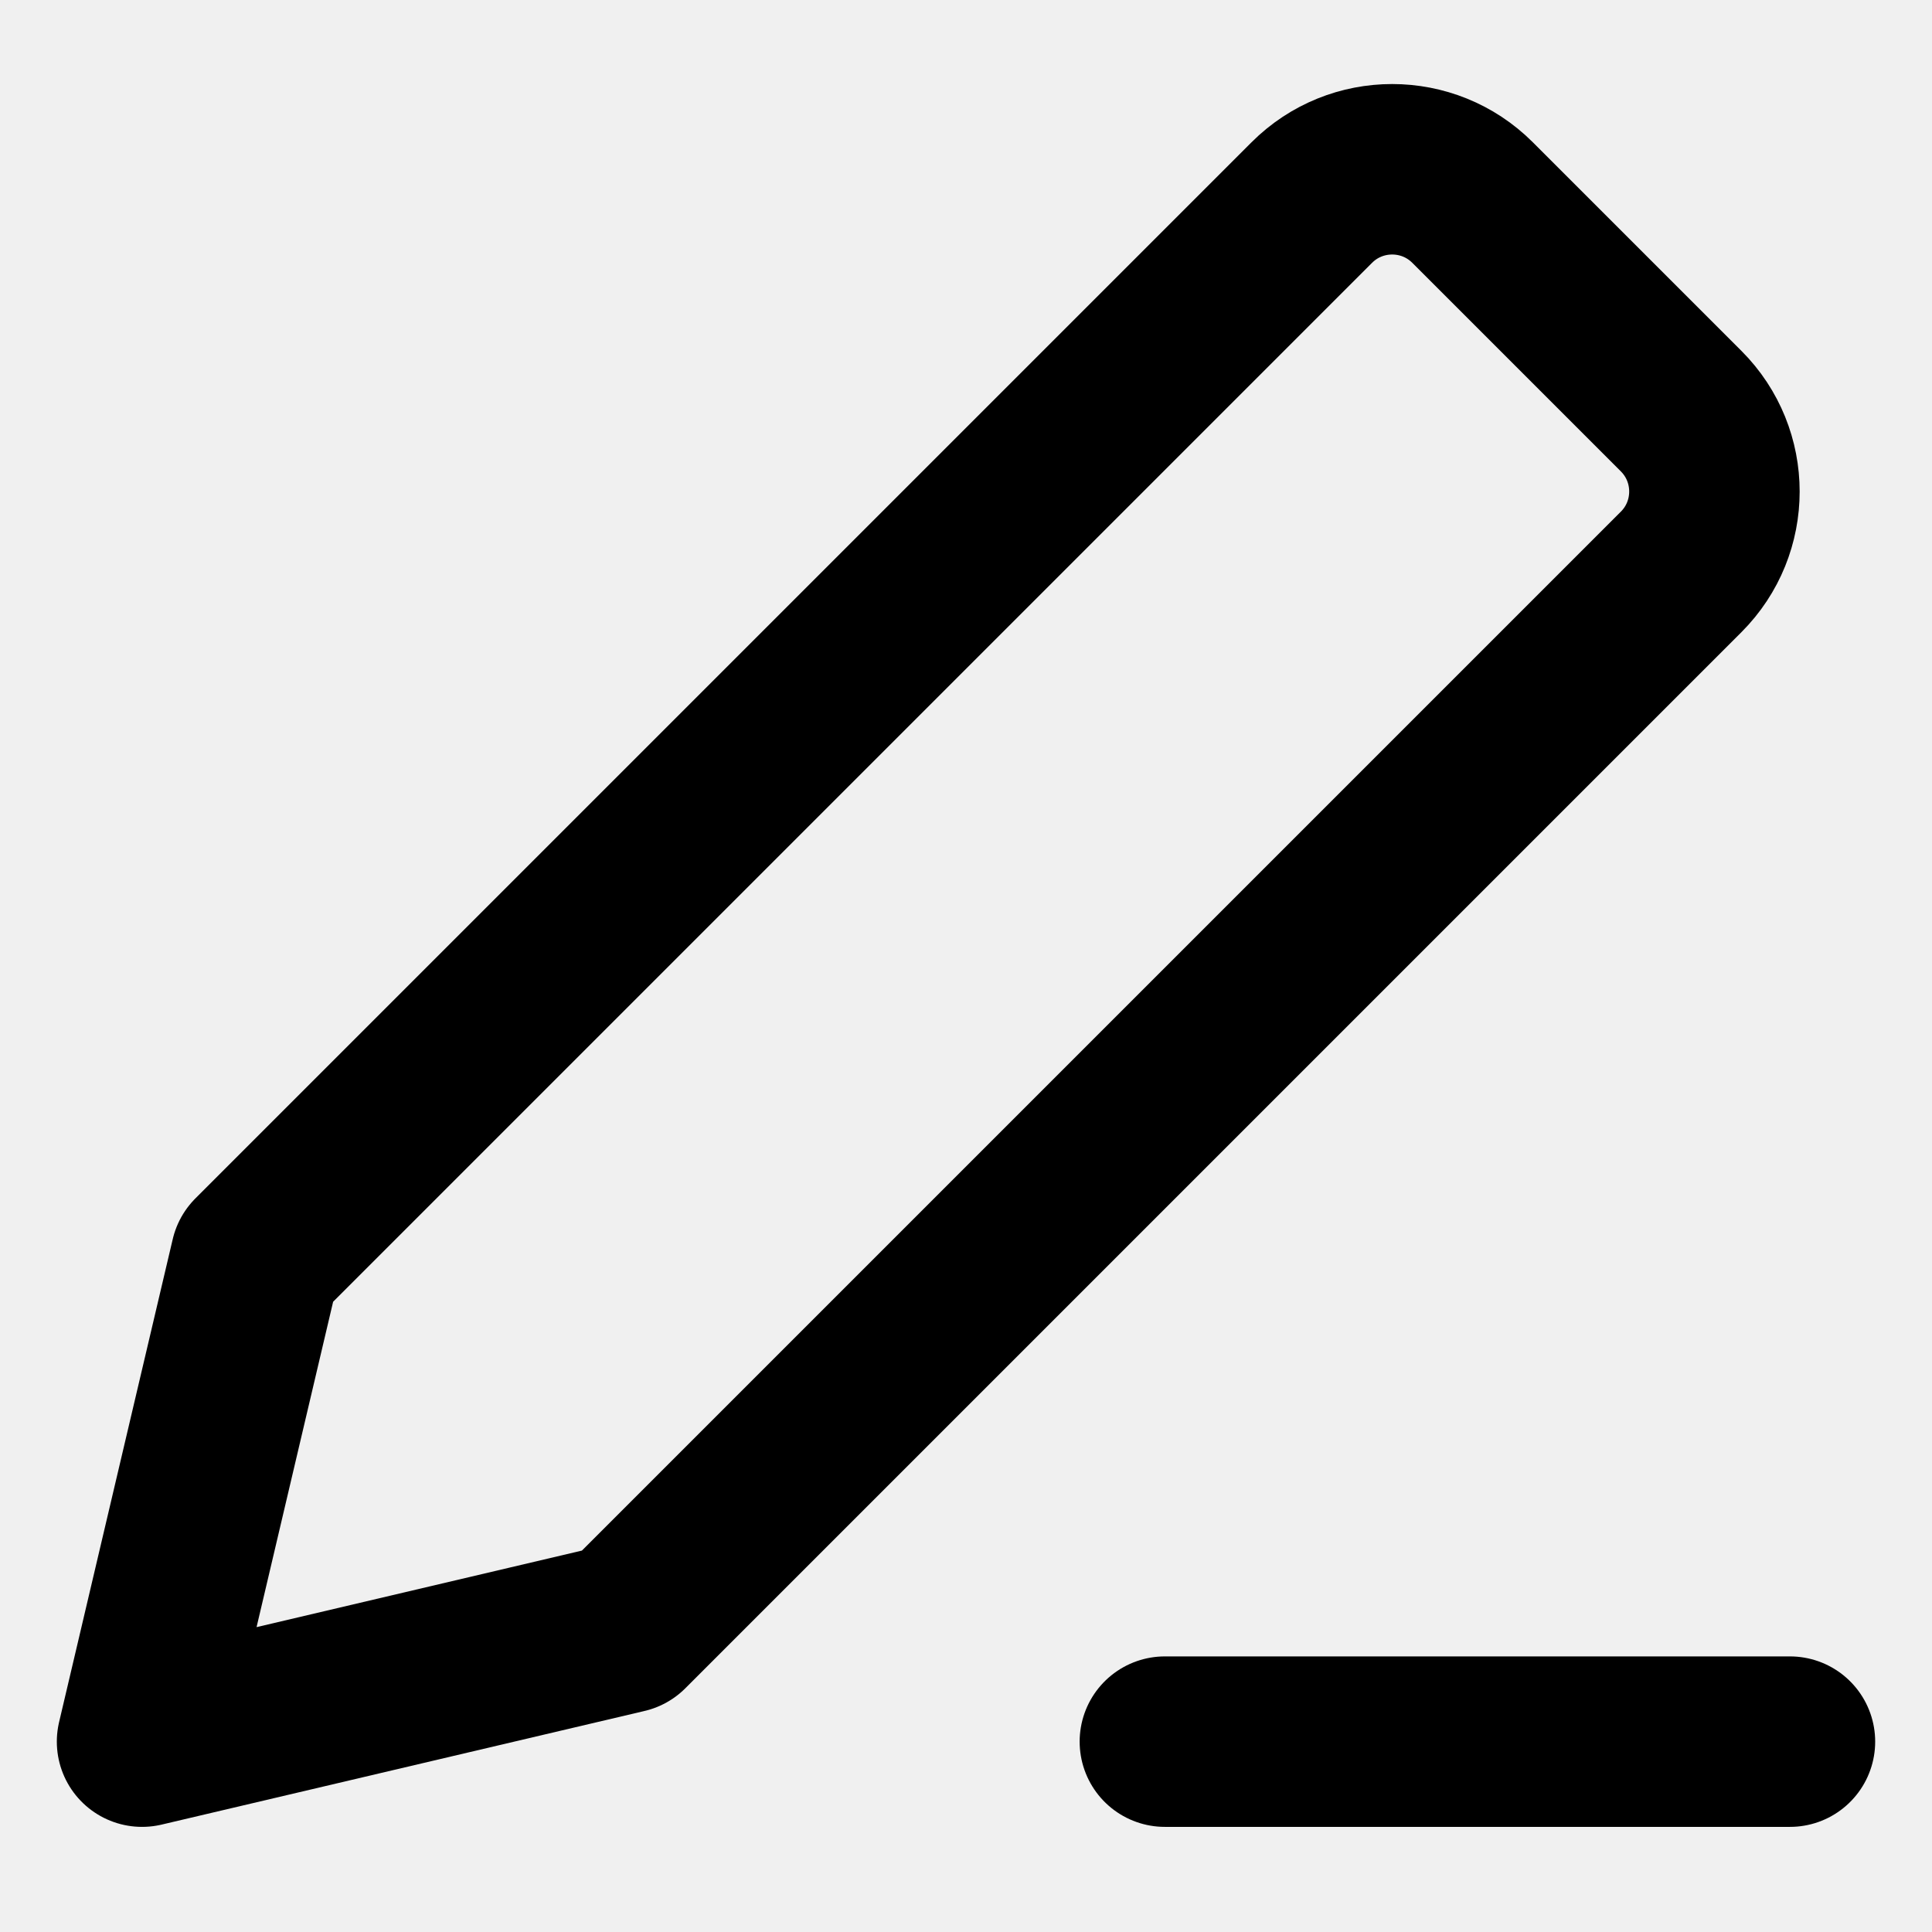
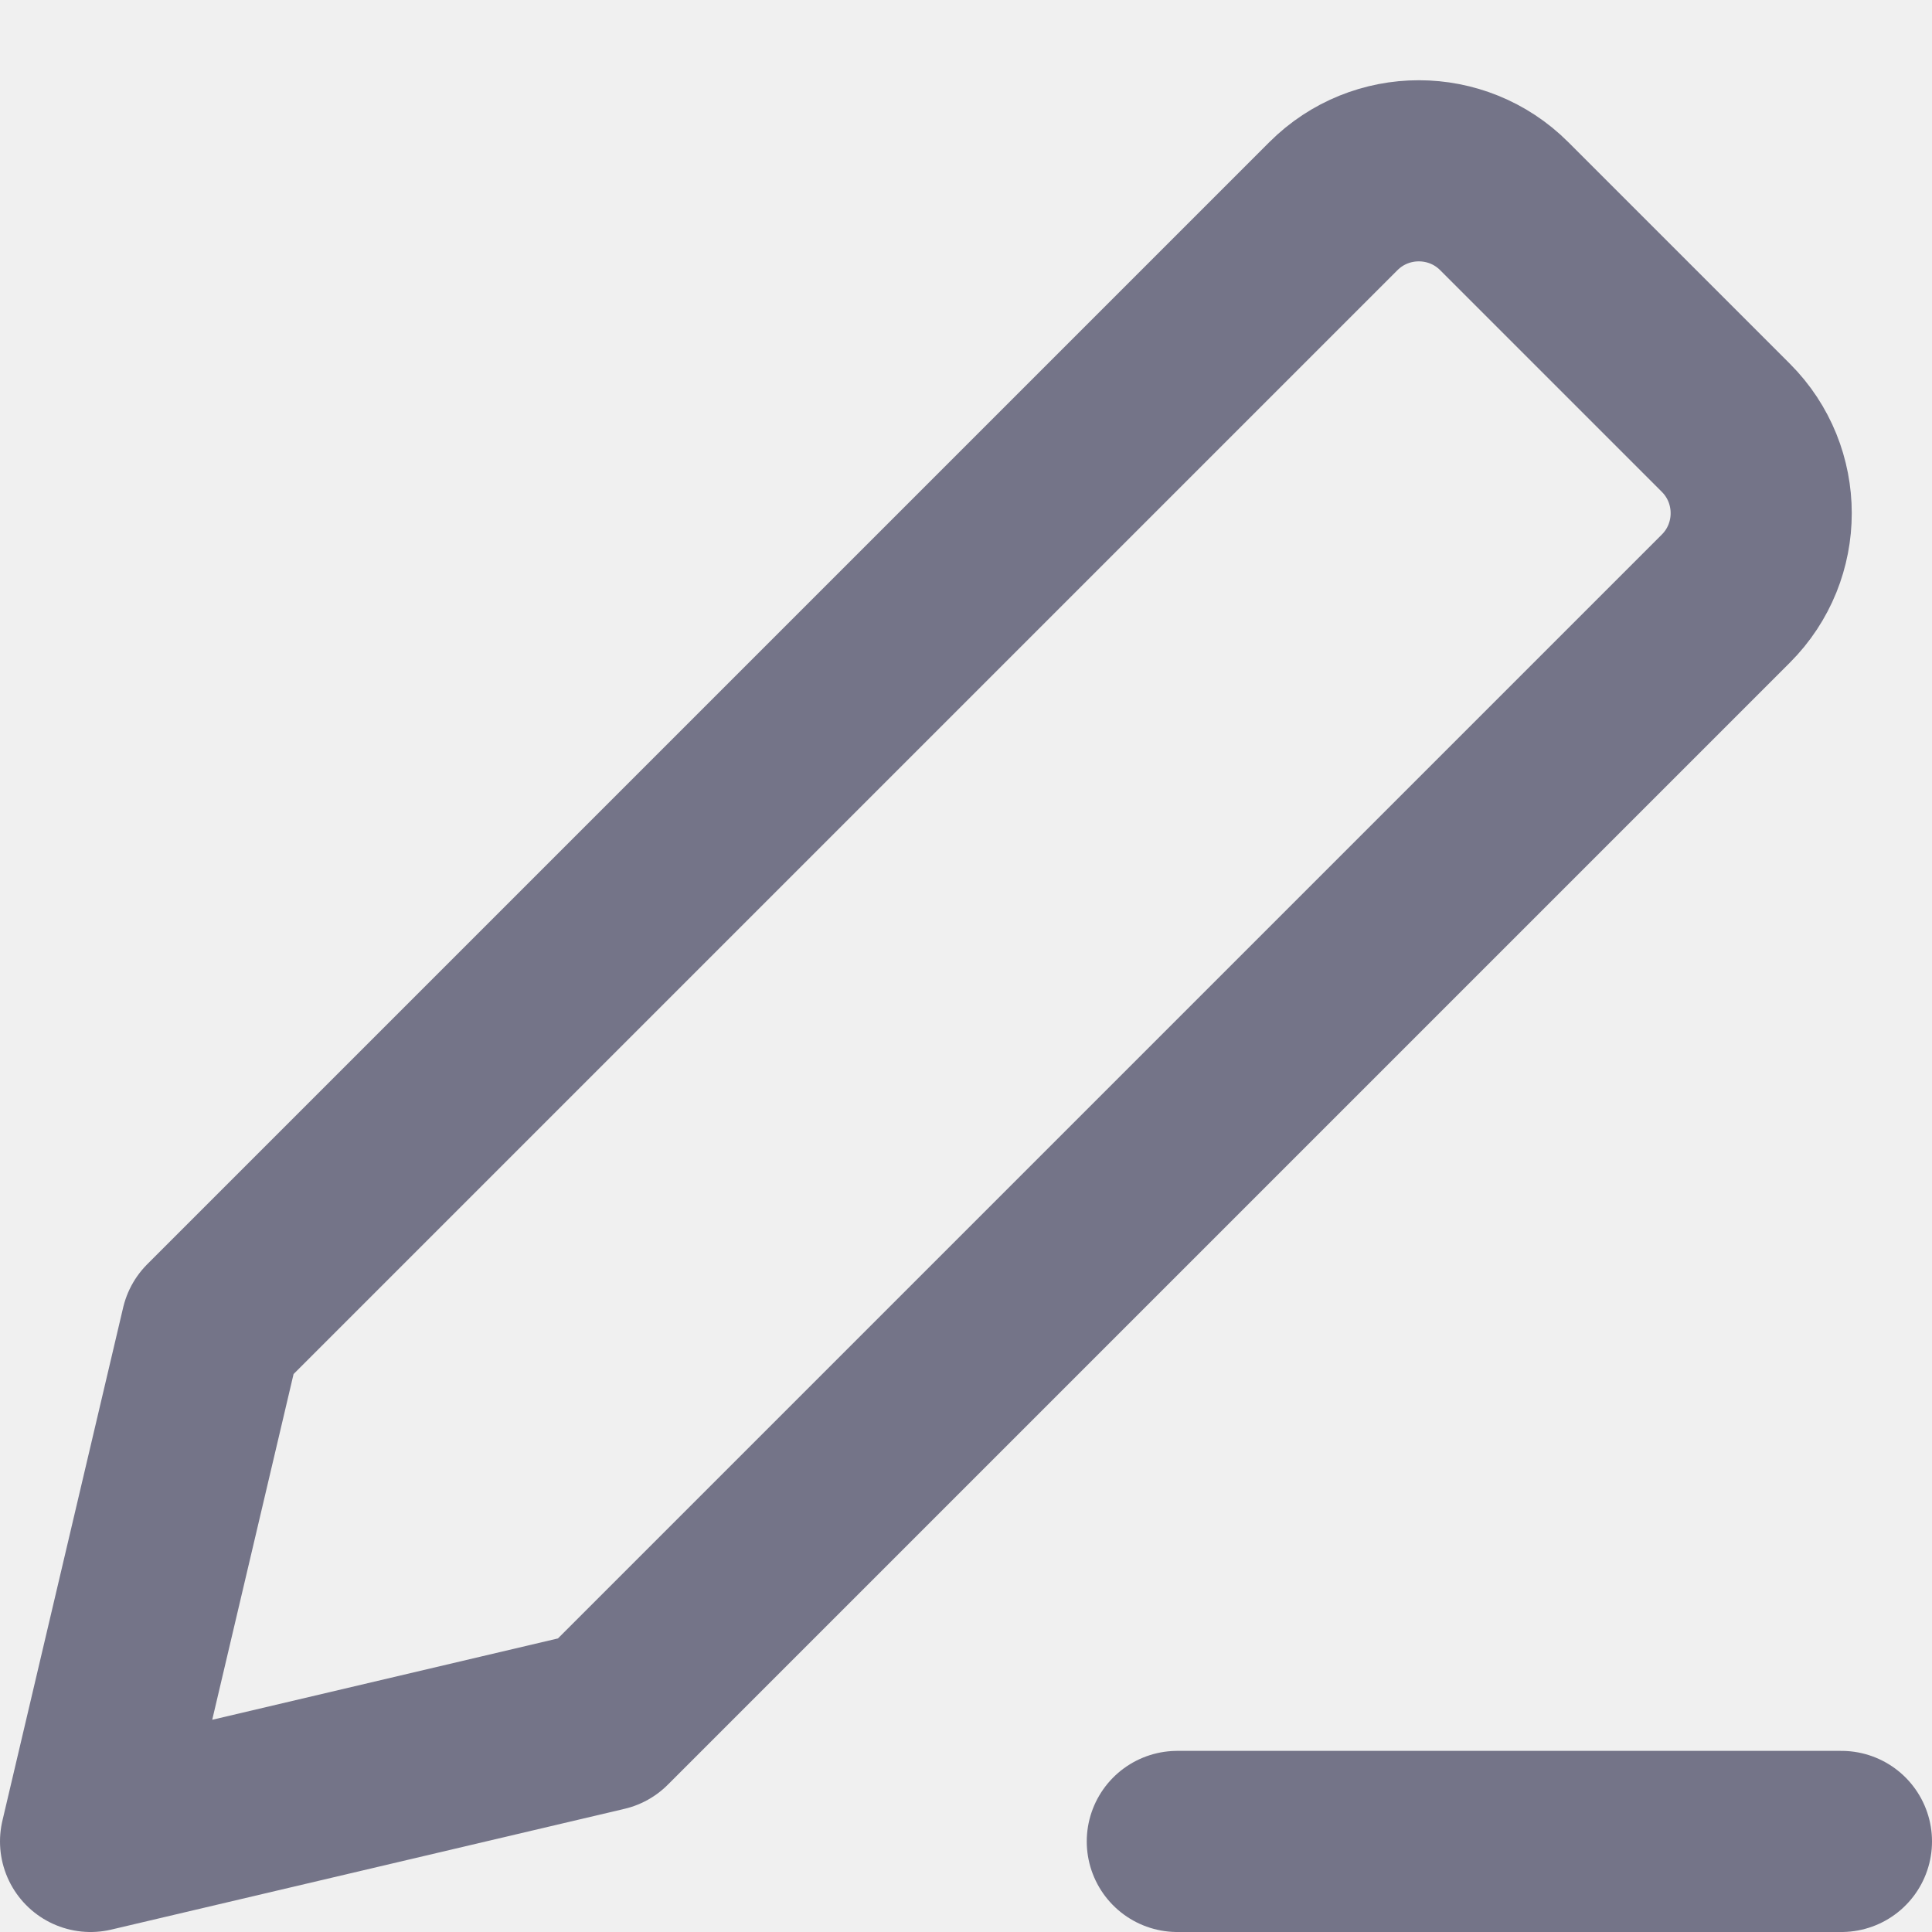
- <svg xmlns="http://www.w3.org/2000/svg" width="17" height="17" viewBox="0 0 17 17" fill="none">
-   <g clip-path="url(#clip0_86802_8766)">
-     <path d="M1.25 15.325L5.5 14.325L14.793 5.032C15.183 4.642 15.183 4.008 14.793 3.618L12.957 1.782C12.567 1.392 11.933 1.392 11.543 1.782L2.25 11.075L1.25 15.325Z" stroke="black" stroke-width="1.5" stroke-linecap="round" stroke-linejoin="round" />
-     <path d="M15.75 15.325H10.25" stroke="black" stroke-width="1.5" stroke-linecap="round" stroke-linejoin="round" />
+ <svg xmlns="http://www.w3.org/2000/svg" width="16" height="16" viewBox="0 0 16 16" fill="none">
+   <g clip-path="url(#clip0_86895_5335)">
+     <path d="M0.75 15.25L5 14.25L14.293 4.957C14.683 4.567 14.683 3.933 14.293 3.543L12.457 1.707C12.067 1.317 11.433 1.317 11.043 1.707L1.75 11L0.75 15.25Z" stroke="#747488" stroke-width="1.5" stroke-linecap="round" stroke-linejoin="round" />
+     <path d="M15.25 15.25H9.75" stroke="#747488" stroke-width="1.5" stroke-linecap="round" stroke-linejoin="round" />
  </g>
  <defs>
-     <clipPath id="clip0_86802_8766">
-       <rect width="16" height="16" fill="white" transform="translate(0.5 0.0751953)" />
+     <clipPath id="clip0_86895_5335">
+       <rect width="16" height="16" fill="white" />
    </clipPath>
  </defs>
</svg>
